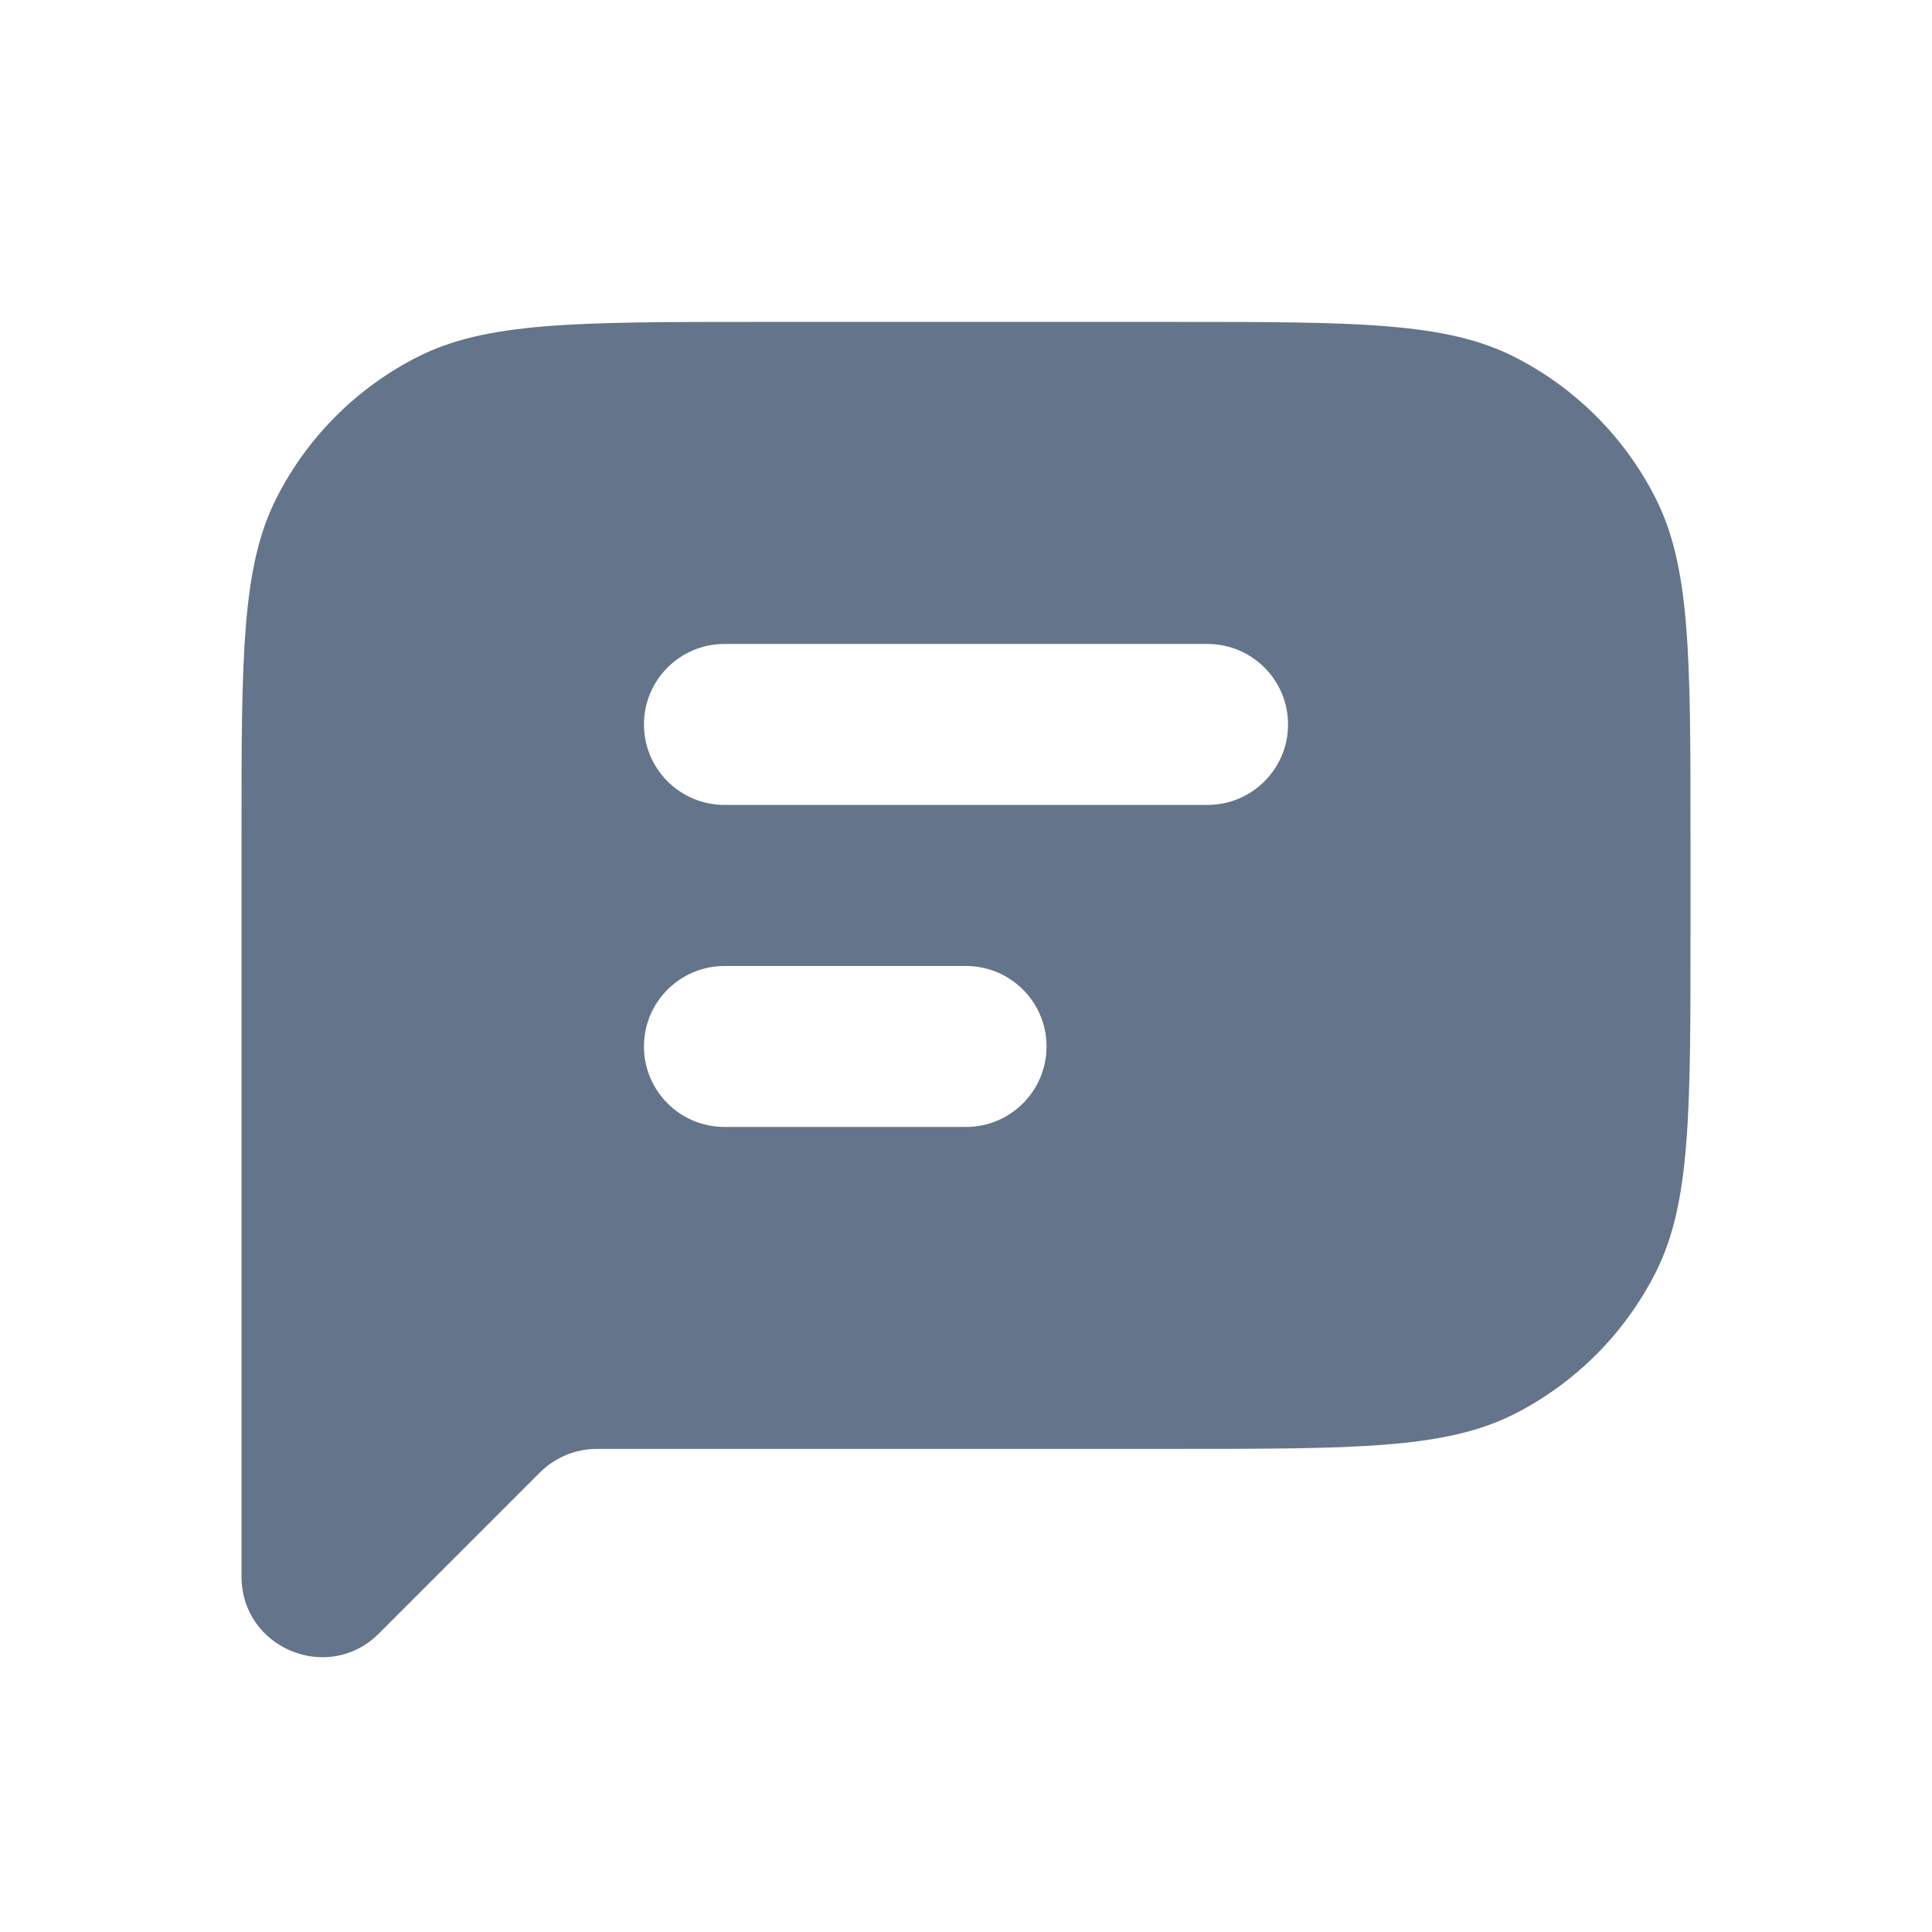
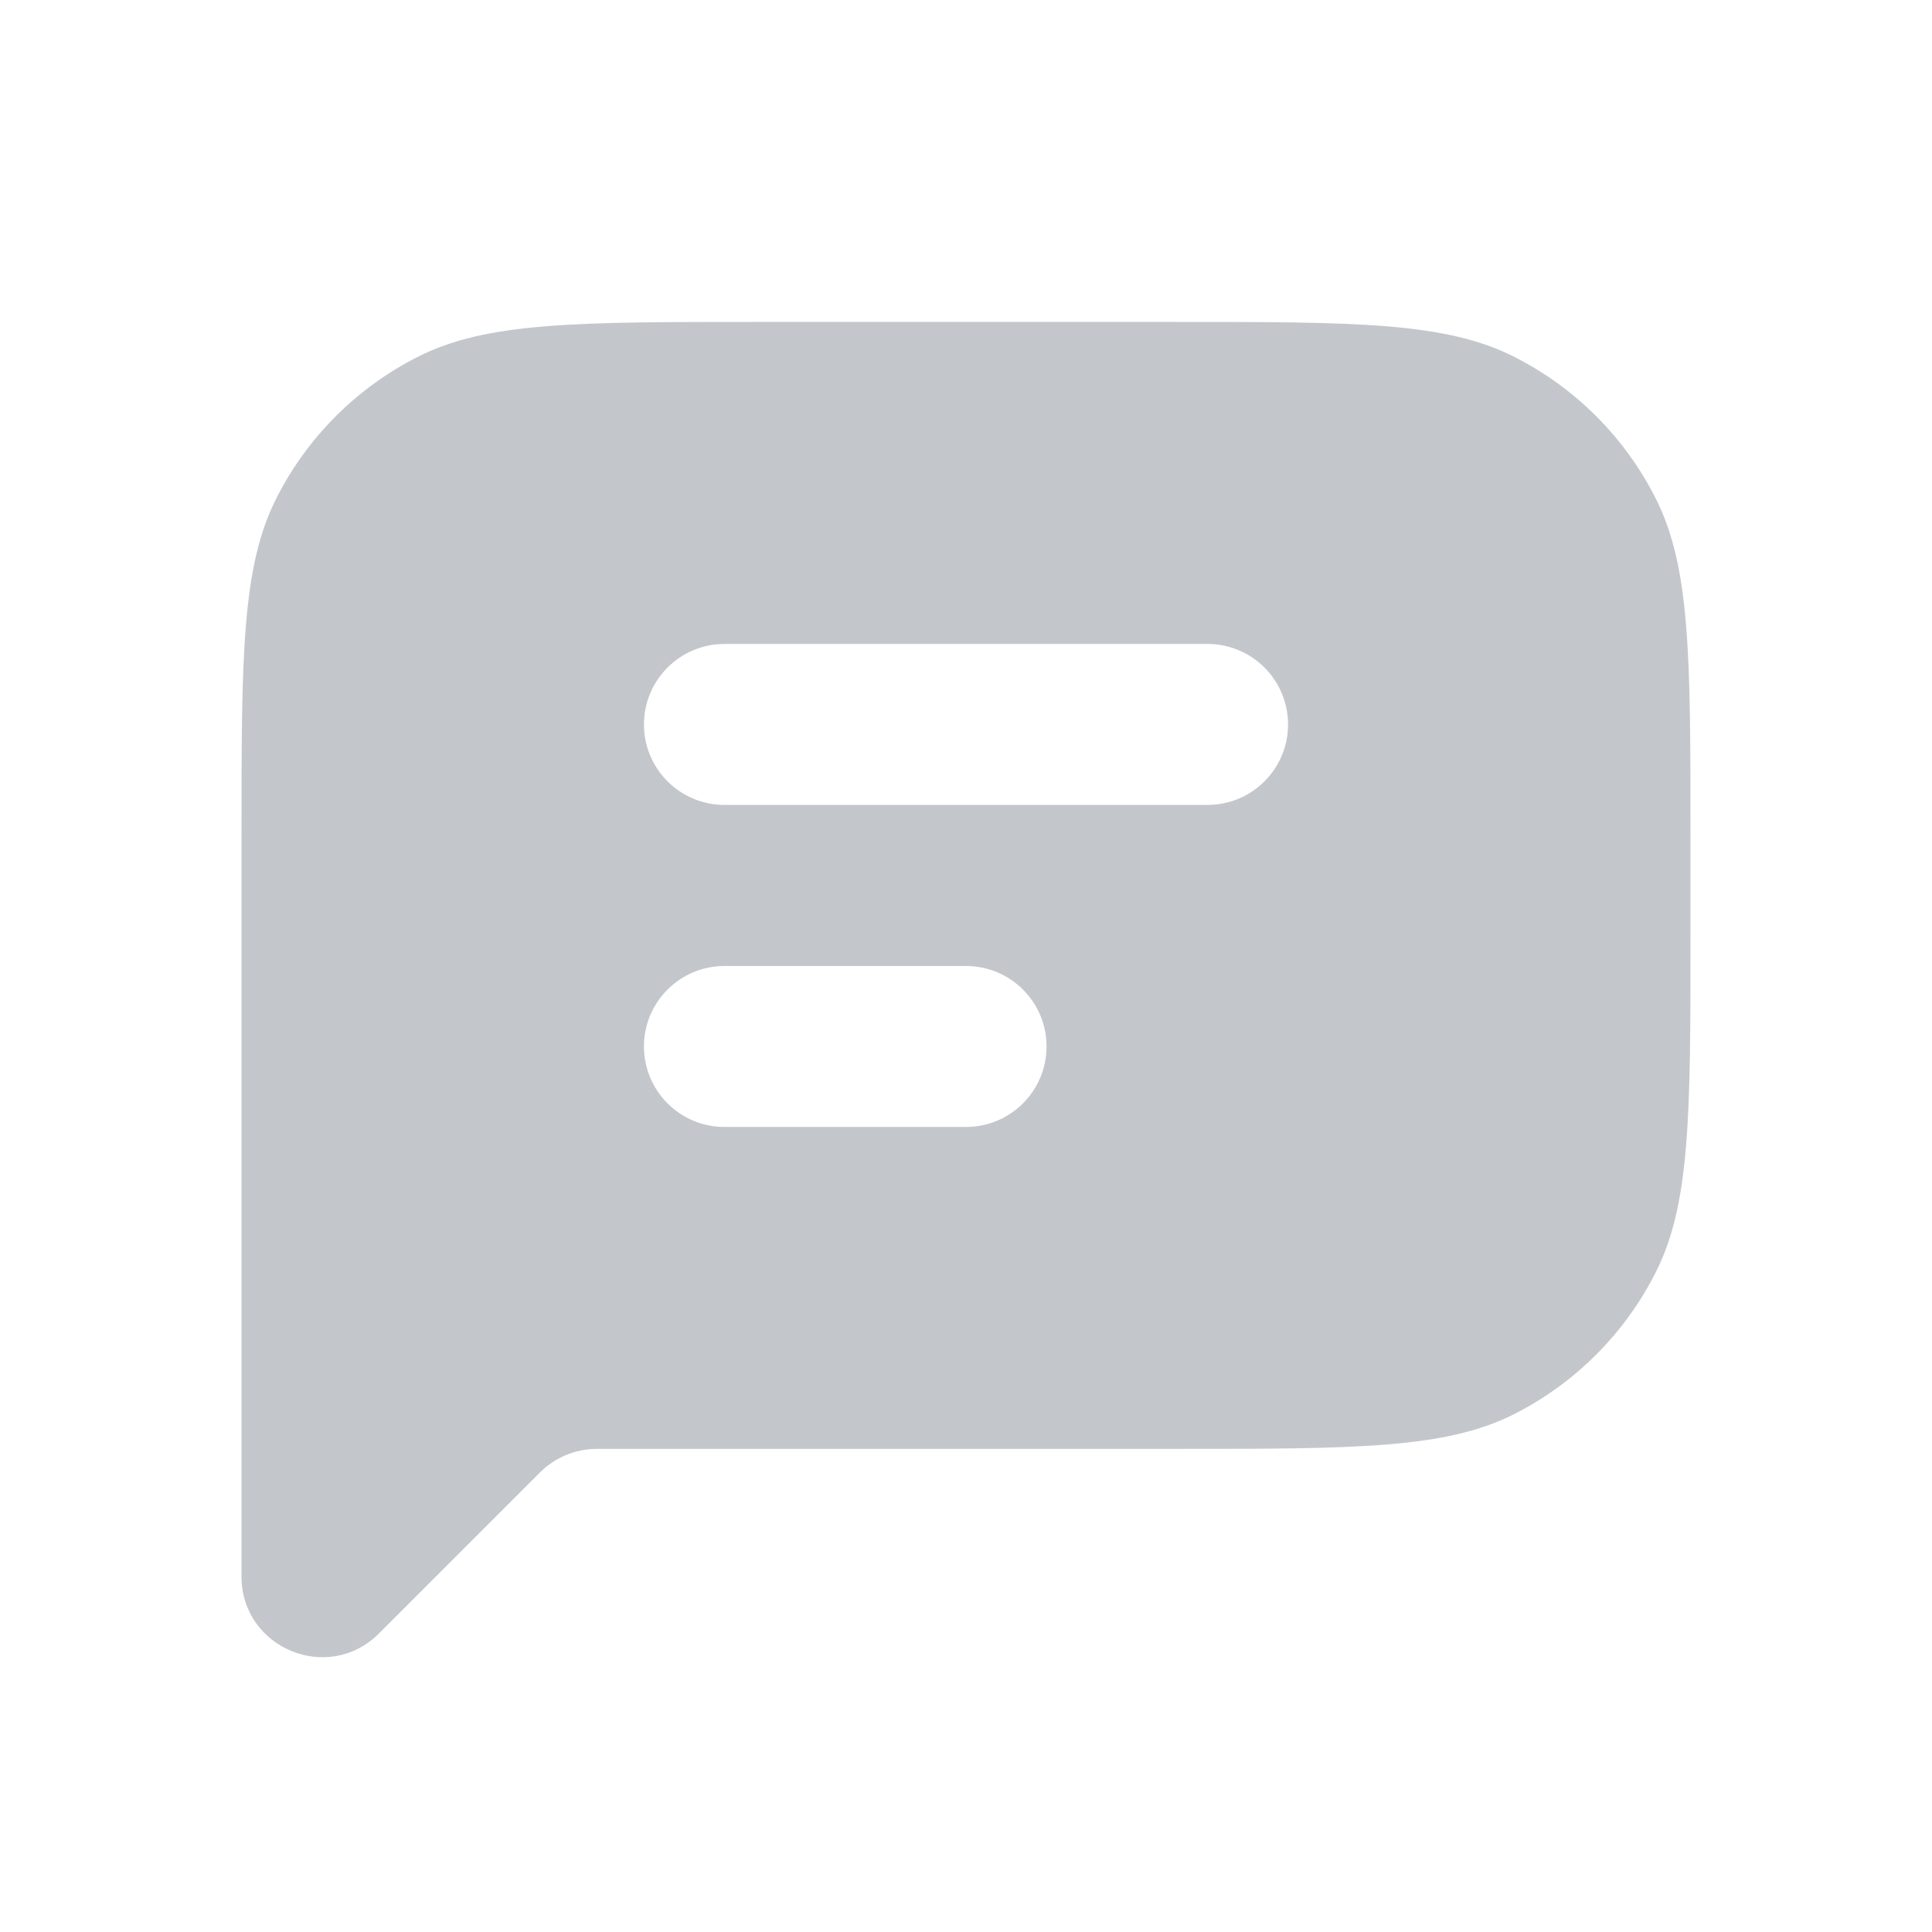
<svg xmlns="http://www.w3.org/2000/svg" width="16" height="16" viewBox="0 0 16 16" fill="none">
-   <path fill-rule="evenodd" clip-rule="evenodd" d="M2 6.933C2 5.439 2 4.692 2.291 4.122C2.546 3.62 2.954 3.212 3.456 2.957C4.026 2.666 4.773 2.666 6.267 2.666H9.733C11.227 2.666 11.973 2.666 12.544 2.957C13.046 3.212 13.454 3.62 13.709 4.122C14 4.692 14 5.439 14 6.933V7.733C14 9.226 14 9.973 13.709 10.543C13.454 11.045 13.046 11.453 12.544 11.709C11.973 11.999 11.227 11.999 9.733 11.999L4.943 11.999C4.766 11.999 4.596 12.07 4.471 12.195L3.138 13.528C2.718 13.948 2 13.65 2 13.056V11.999V8.666V6.933ZM6 5.333C5.632 5.333 5.333 5.631 5.333 6C5.333 6.368 5.632 6.666 6 6.666H10C10.368 6.666 10.667 6.368 10.667 6C10.667 5.631 10.368 5.333 10 5.333H6ZM6 8C5.632 8 5.333 8.298 5.333 8.666C5.333 9.035 5.632 9.333 6 9.333H8C8.368 9.333 8.667 9.035 8.667 8.666C8.667 8.298 8.368 8 8 8H6Z" fill="#64748B" />
+   <path fill-rule="evenodd" clip-rule="evenodd" d="M2 6.933C2 5.439 2 4.692 2.291 4.122C2.546 3.62 2.954 3.212 3.456 2.957C4.026 2.666 4.773 2.666 6.267 2.666H9.733C11.227 2.666 11.973 2.666 12.544 2.957C13.046 3.212 13.454 3.62 13.709 4.122C14 4.692 14 5.439 14 6.933V7.733C14 9.226 14 9.973 13.709 10.543C13.454 11.045 13.046 11.453 12.544 11.709C11.973 11.999 11.227 11.999 9.733 11.999L4.943 11.999C4.766 11.999 4.596 12.07 4.471 12.195L3.138 13.528C2.718 13.948 2 13.65 2 13.056V11.999V8.666V6.933ZM6 5.333C5.632 5.333 5.333 5.631 5.333 6C5.333 6.368 5.632 6.666 6 6.666H10C10.368 6.666 10.667 6.368 10.667 6C10.667 5.631 10.368 5.333 10 5.333H6ZM6 8C5.632 8 5.333 8.298 5.333 8.666C5.333 9.035 5.632 9.333 6 9.333H8C8.368 9.333 8.667 9.035 8.667 8.666C8.667 8.298 8.368 8 8 8H6Z" fill="#c3c7cc" />
</svg>
